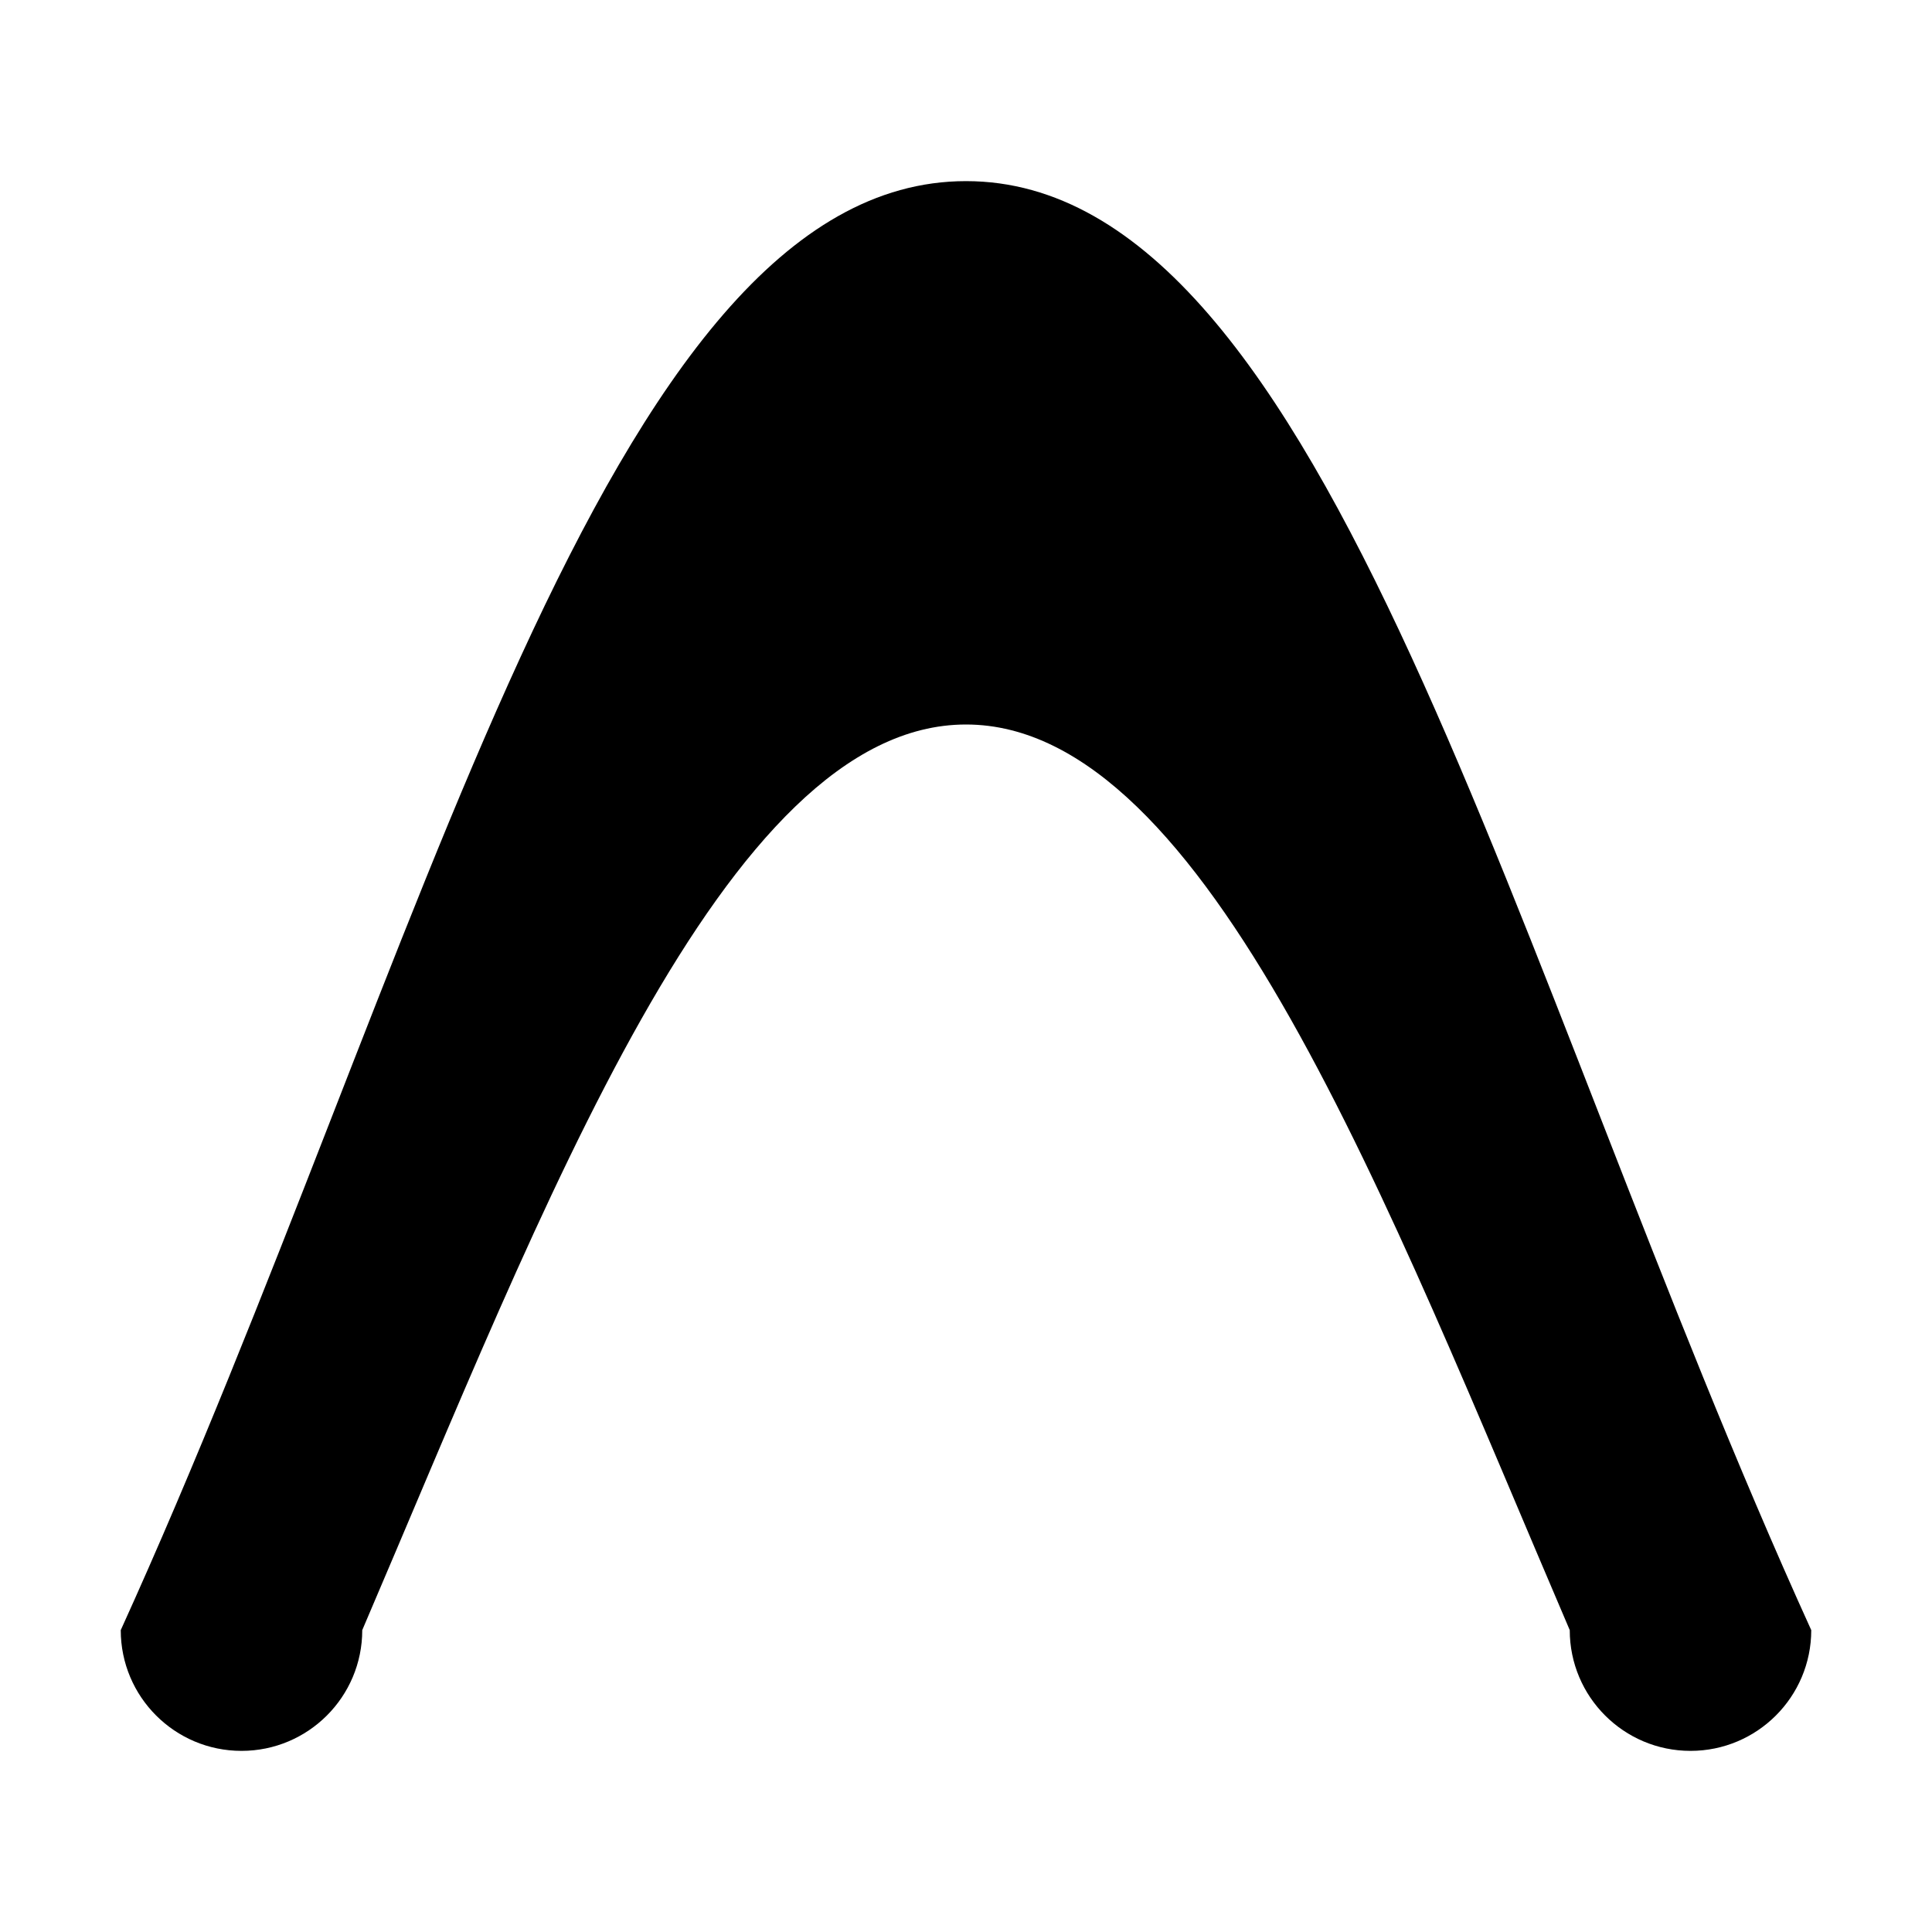
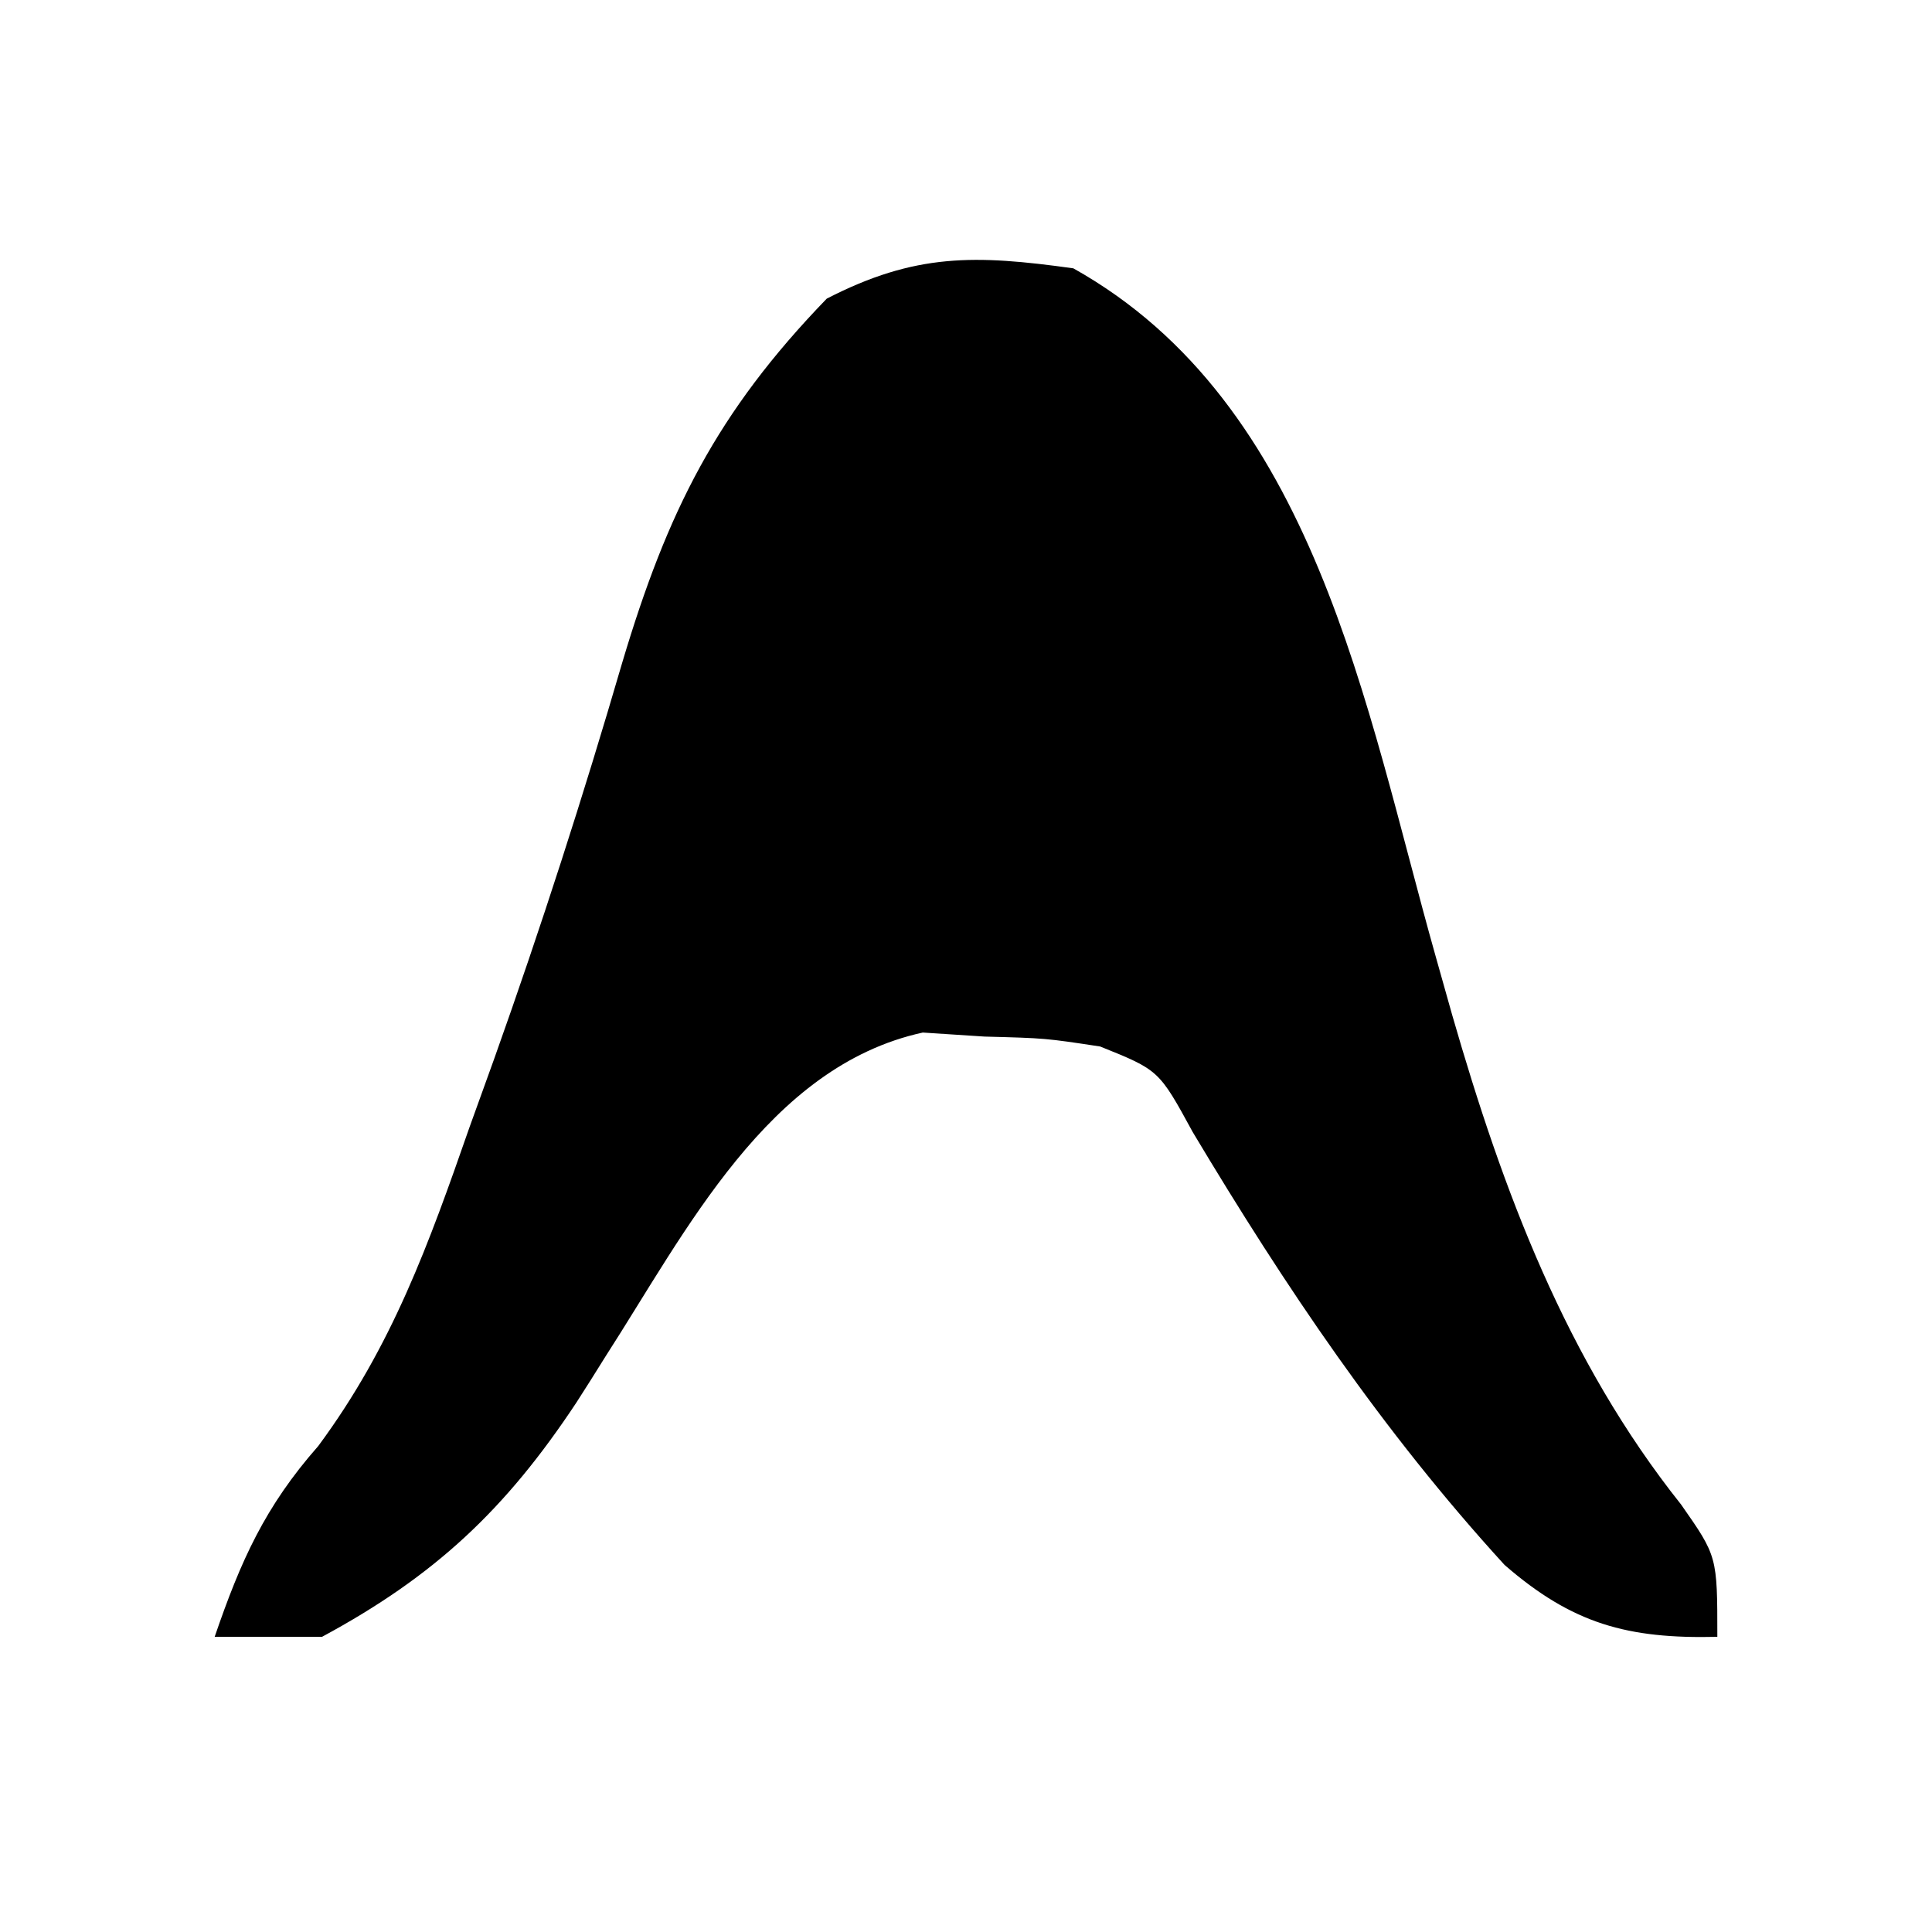
- <svg xmlns="http://www.w3.org/2000/svg" width="100" height="100" viewBox="0 0 16 16" fill="none">
-   <path d="M 1 13.5        C 3.5 8, 5 1.5, 8 1.5        S 12.5 8, 15 13.5        A 1 1 0 0 1 13 13.5        C 11.5 10, 10 6, 8 6        S 4.5 10, 3 13.5        A 1 1 0 0 1 1 13.5        Z" fill="black" />
+ <svg xmlns="http://www.w3.org/2000/svg" width="100" height="100" viewBox="10 8 72 66">
+   <path d="M50 15 C59.02 20.05 60.87 31.32 63.5 40.63 C63.7 41.35 63.91 42.08 64.12 42.83 C66.01 49.39 68.36 55.68 72.65 61.07 C74 63 74 63 74 66 C70.66 66.08 68.6 65.52 66.07 63.32 C61.52 58.34 57.9 52.96 54.45 47.19 C53.19 44.88 53.19 44.88 51 44 C48.96 43.69 48.96 43.69 46.69 43.63 C45.93 43.58 45.17 43.53 44.39 43.48 C38.62 44.74 35.57 50.89 32.56 55.56 C32.21 56.13 31.85 56.69 31.48 57.27 C28.84 61.26 26.21 63.73 22 66 C20.68 66 19.36 66 18 66 C18.97 63.17 19.87 61.15 21.86 58.89 C24.62 55.16 25.98 51.36 27.5 47 C27.8 46.16 28.11 45.32 28.42 44.45 C30.16 39.57 31.74 34.66 33.19 29.69 C34.87 24.06 36.71 20.37 40.81 16.13 C44.11 14.43 46.34 14.49 50 15 Z" fill="#000" />
</svg>
